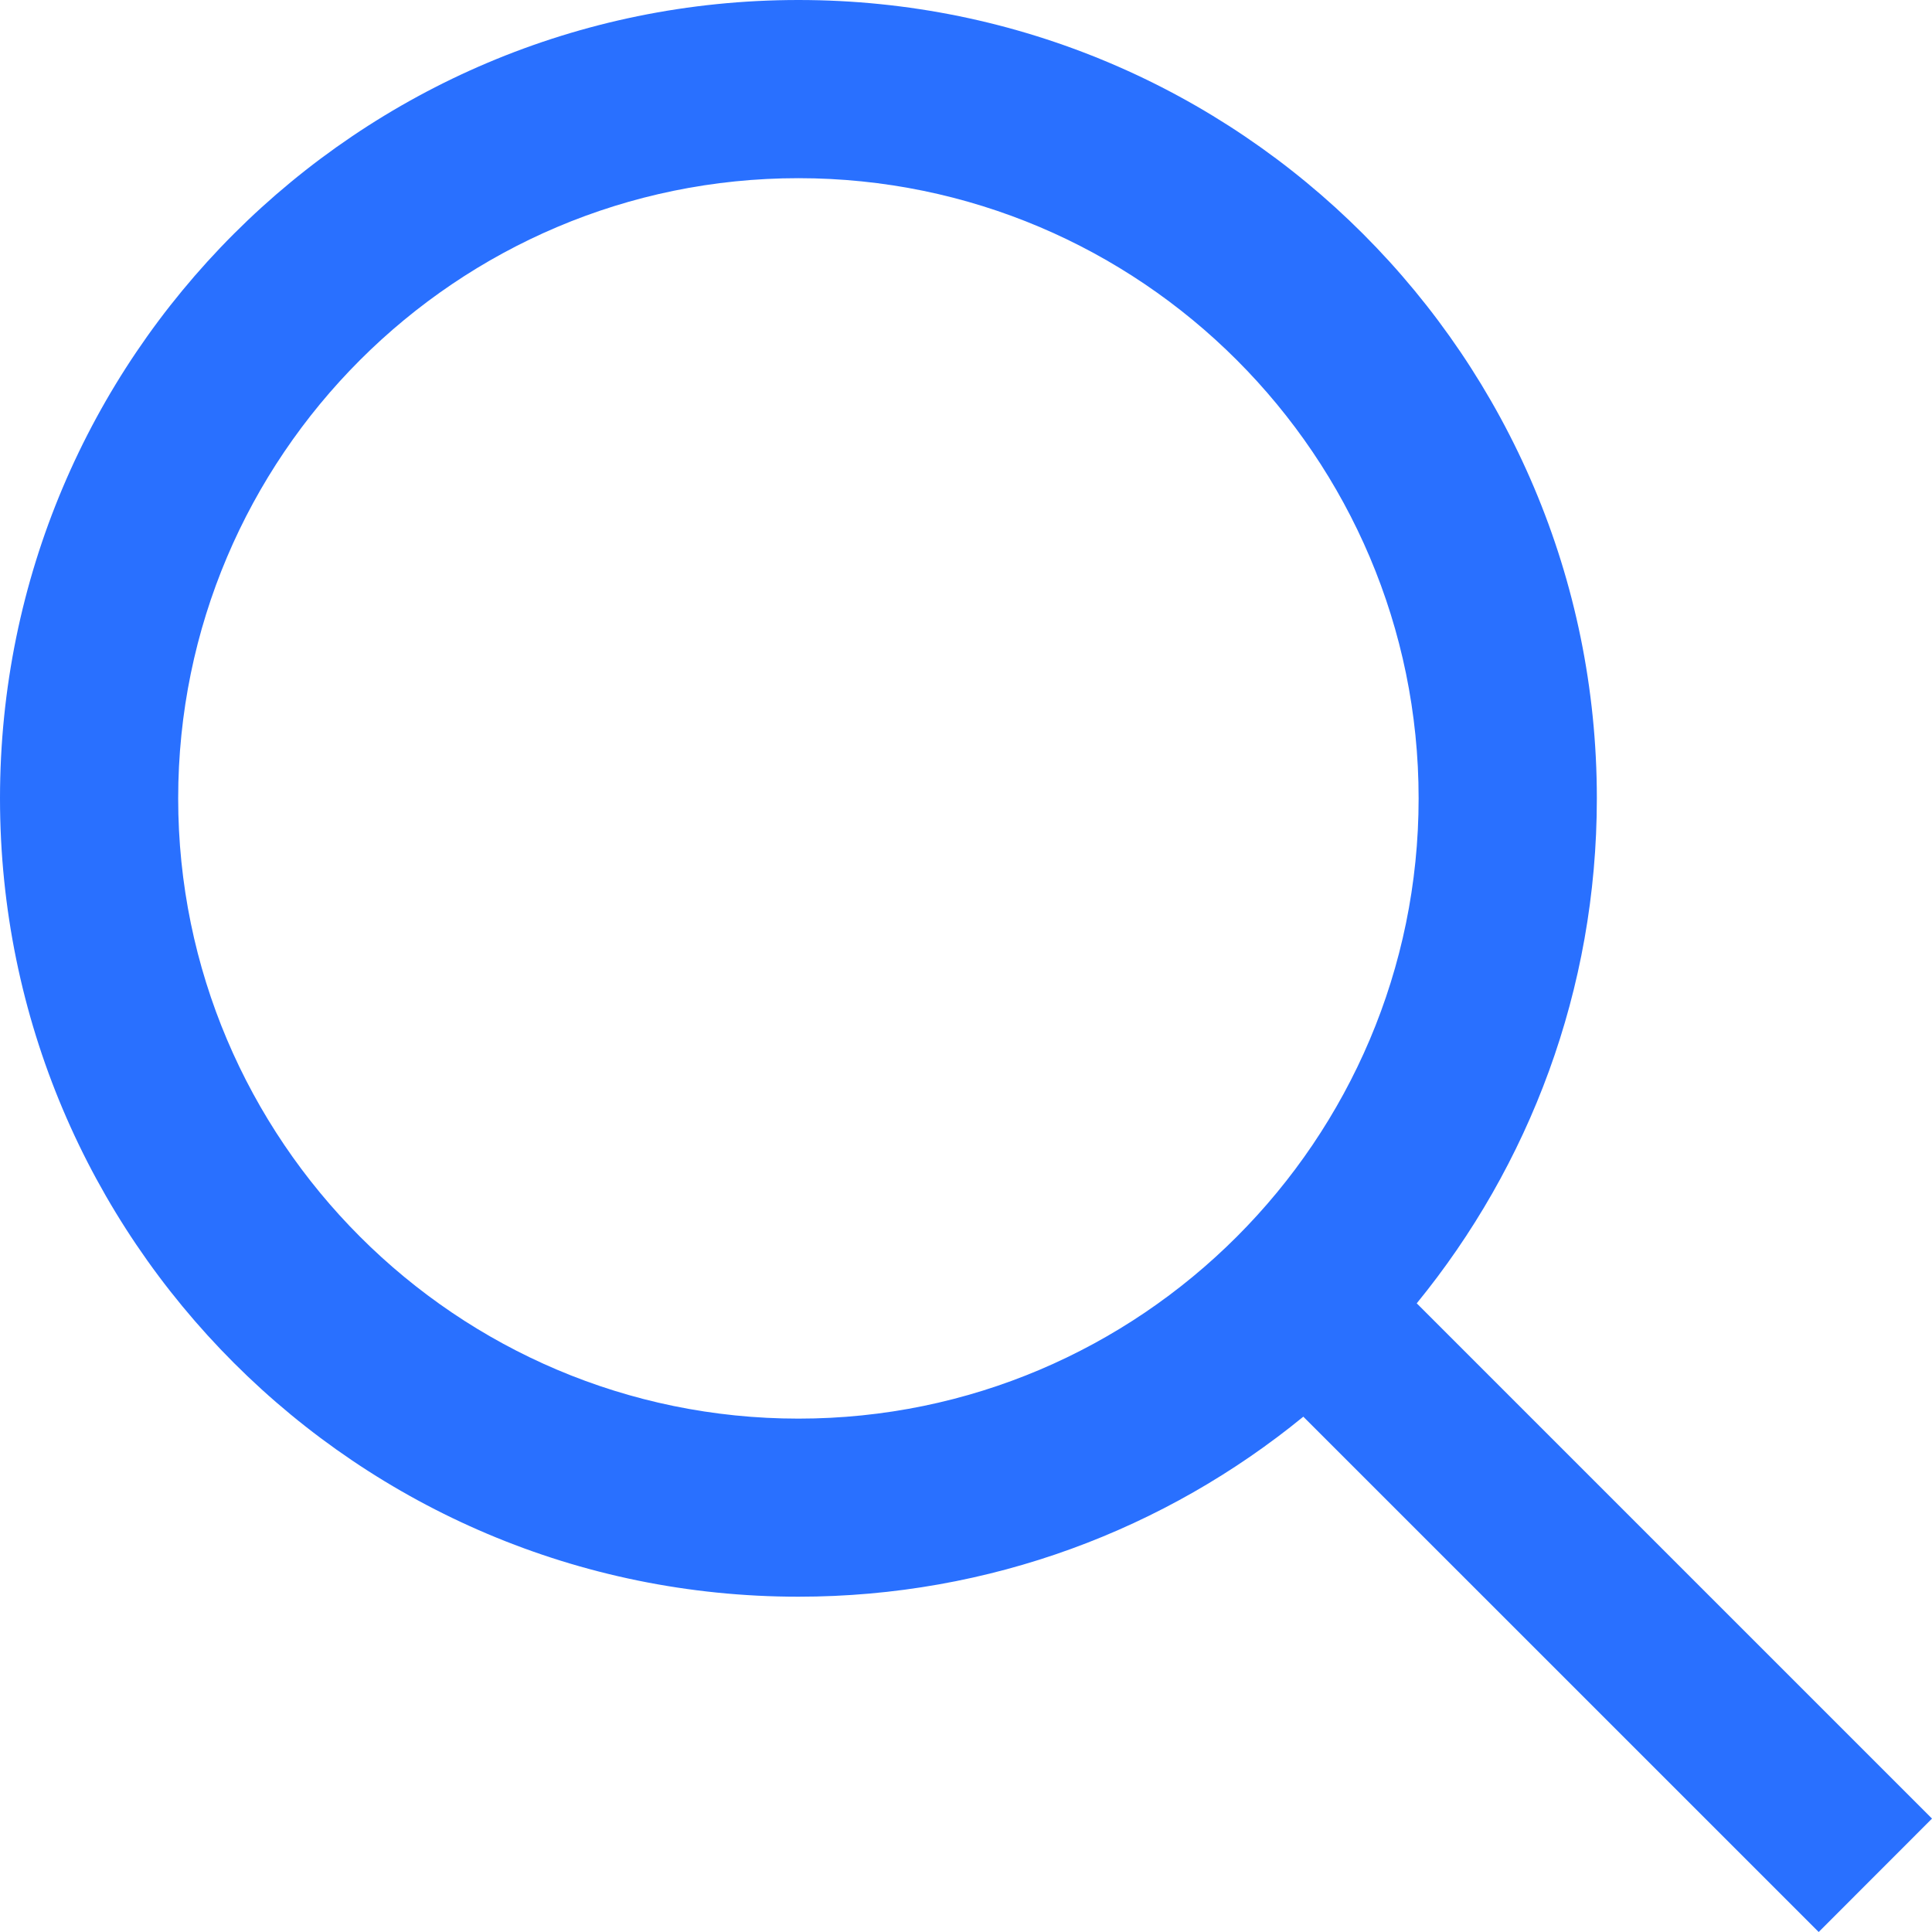
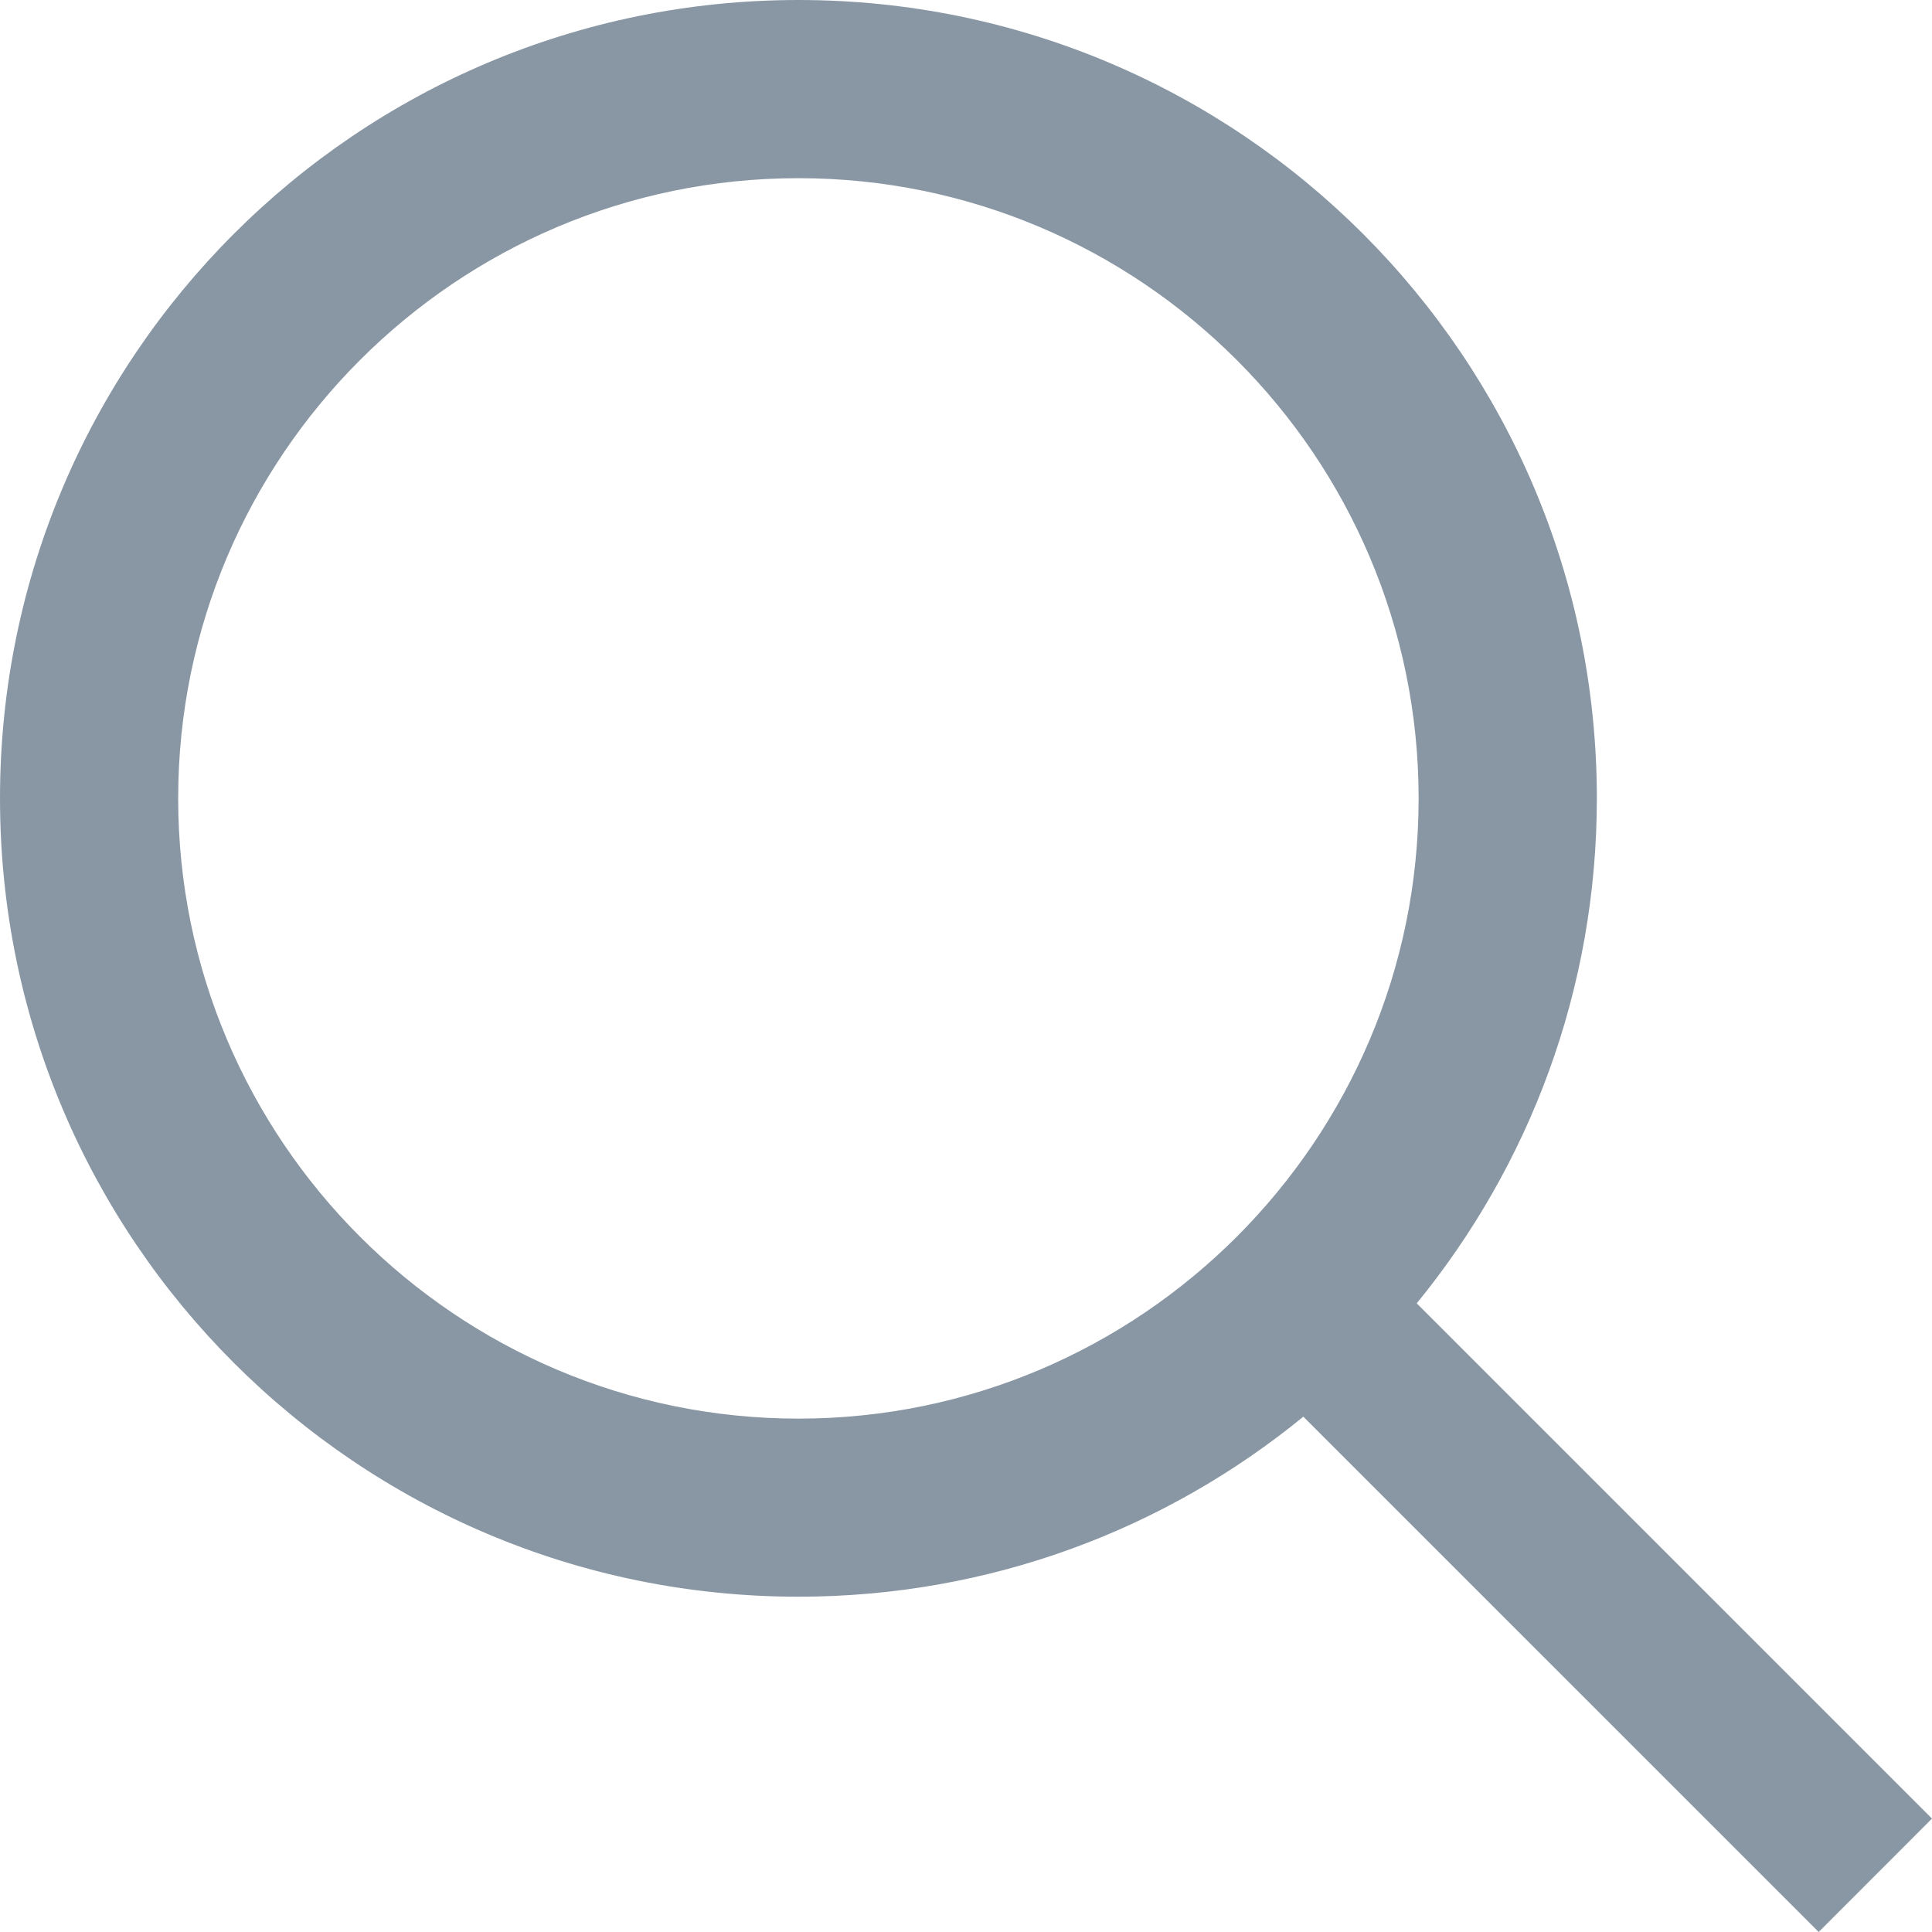
<svg xmlns="http://www.w3.org/2000/svg" version="1.1" id="Layer_1" x="0px" y="0px" width="40px" height="40px" viewBox="0 0 40 40" enable-background="new 0 0 40 40" xml:space="preserve">
-   <path id="XMLID_61_" fill="#2970FF" d="M40,37.652L29.332,26.984c2.328-2.85,3.729-6.488,3.729-10.455C33.061,7.4,25.66,0,16.531,0  S0,7.4,0,16.529c0,9.131,7.402,16.529,16.531,16.529c3.967,0,7.605-1.398,10.453-3.727L37.654,40L40,37.652z M3.689,16.529  c0-7.08,5.76-12.84,12.842-12.84c7.08,0,12.84,5.76,12.84,12.84s-5.76,12.842-12.84,12.842C9.449,29.371,3.689,23.609,3.689,16.529z  " />
+   <path id="XMLID_61_" fill="#8997A5" d="M40,37.652L29.332,26.984c2.328-2.85,3.729-6.488,3.729-10.455C33.061,7.4,25.66,0,16.531,0  S0,7.4,0,16.529c0,9.131,7.402,16.529,16.531,16.529c3.967,0,7.605-1.398,10.453-3.727L37.654,40L40,37.652z M3.689,16.529  c0-7.08,5.76-12.84,12.842-12.84c7.08,0,12.84,5.76,12.84,12.84s-5.76,12.842-12.84,12.842C9.449,29.371,3.689,23.609,3.689,16.529z  " />
  <g>
</g>
  <g>
</g>
  <g>
</g>
  <g>
</g>
  <g>
</g>
  <g>
</g>
  <g>
</g>
  <g>
</g>
  <g>
</g>
  <g>
</g>
  <g>
</g>
  <g>
</g>
  <g>
</g>
  <g>
</g>
  <g>
</g>
</svg>
